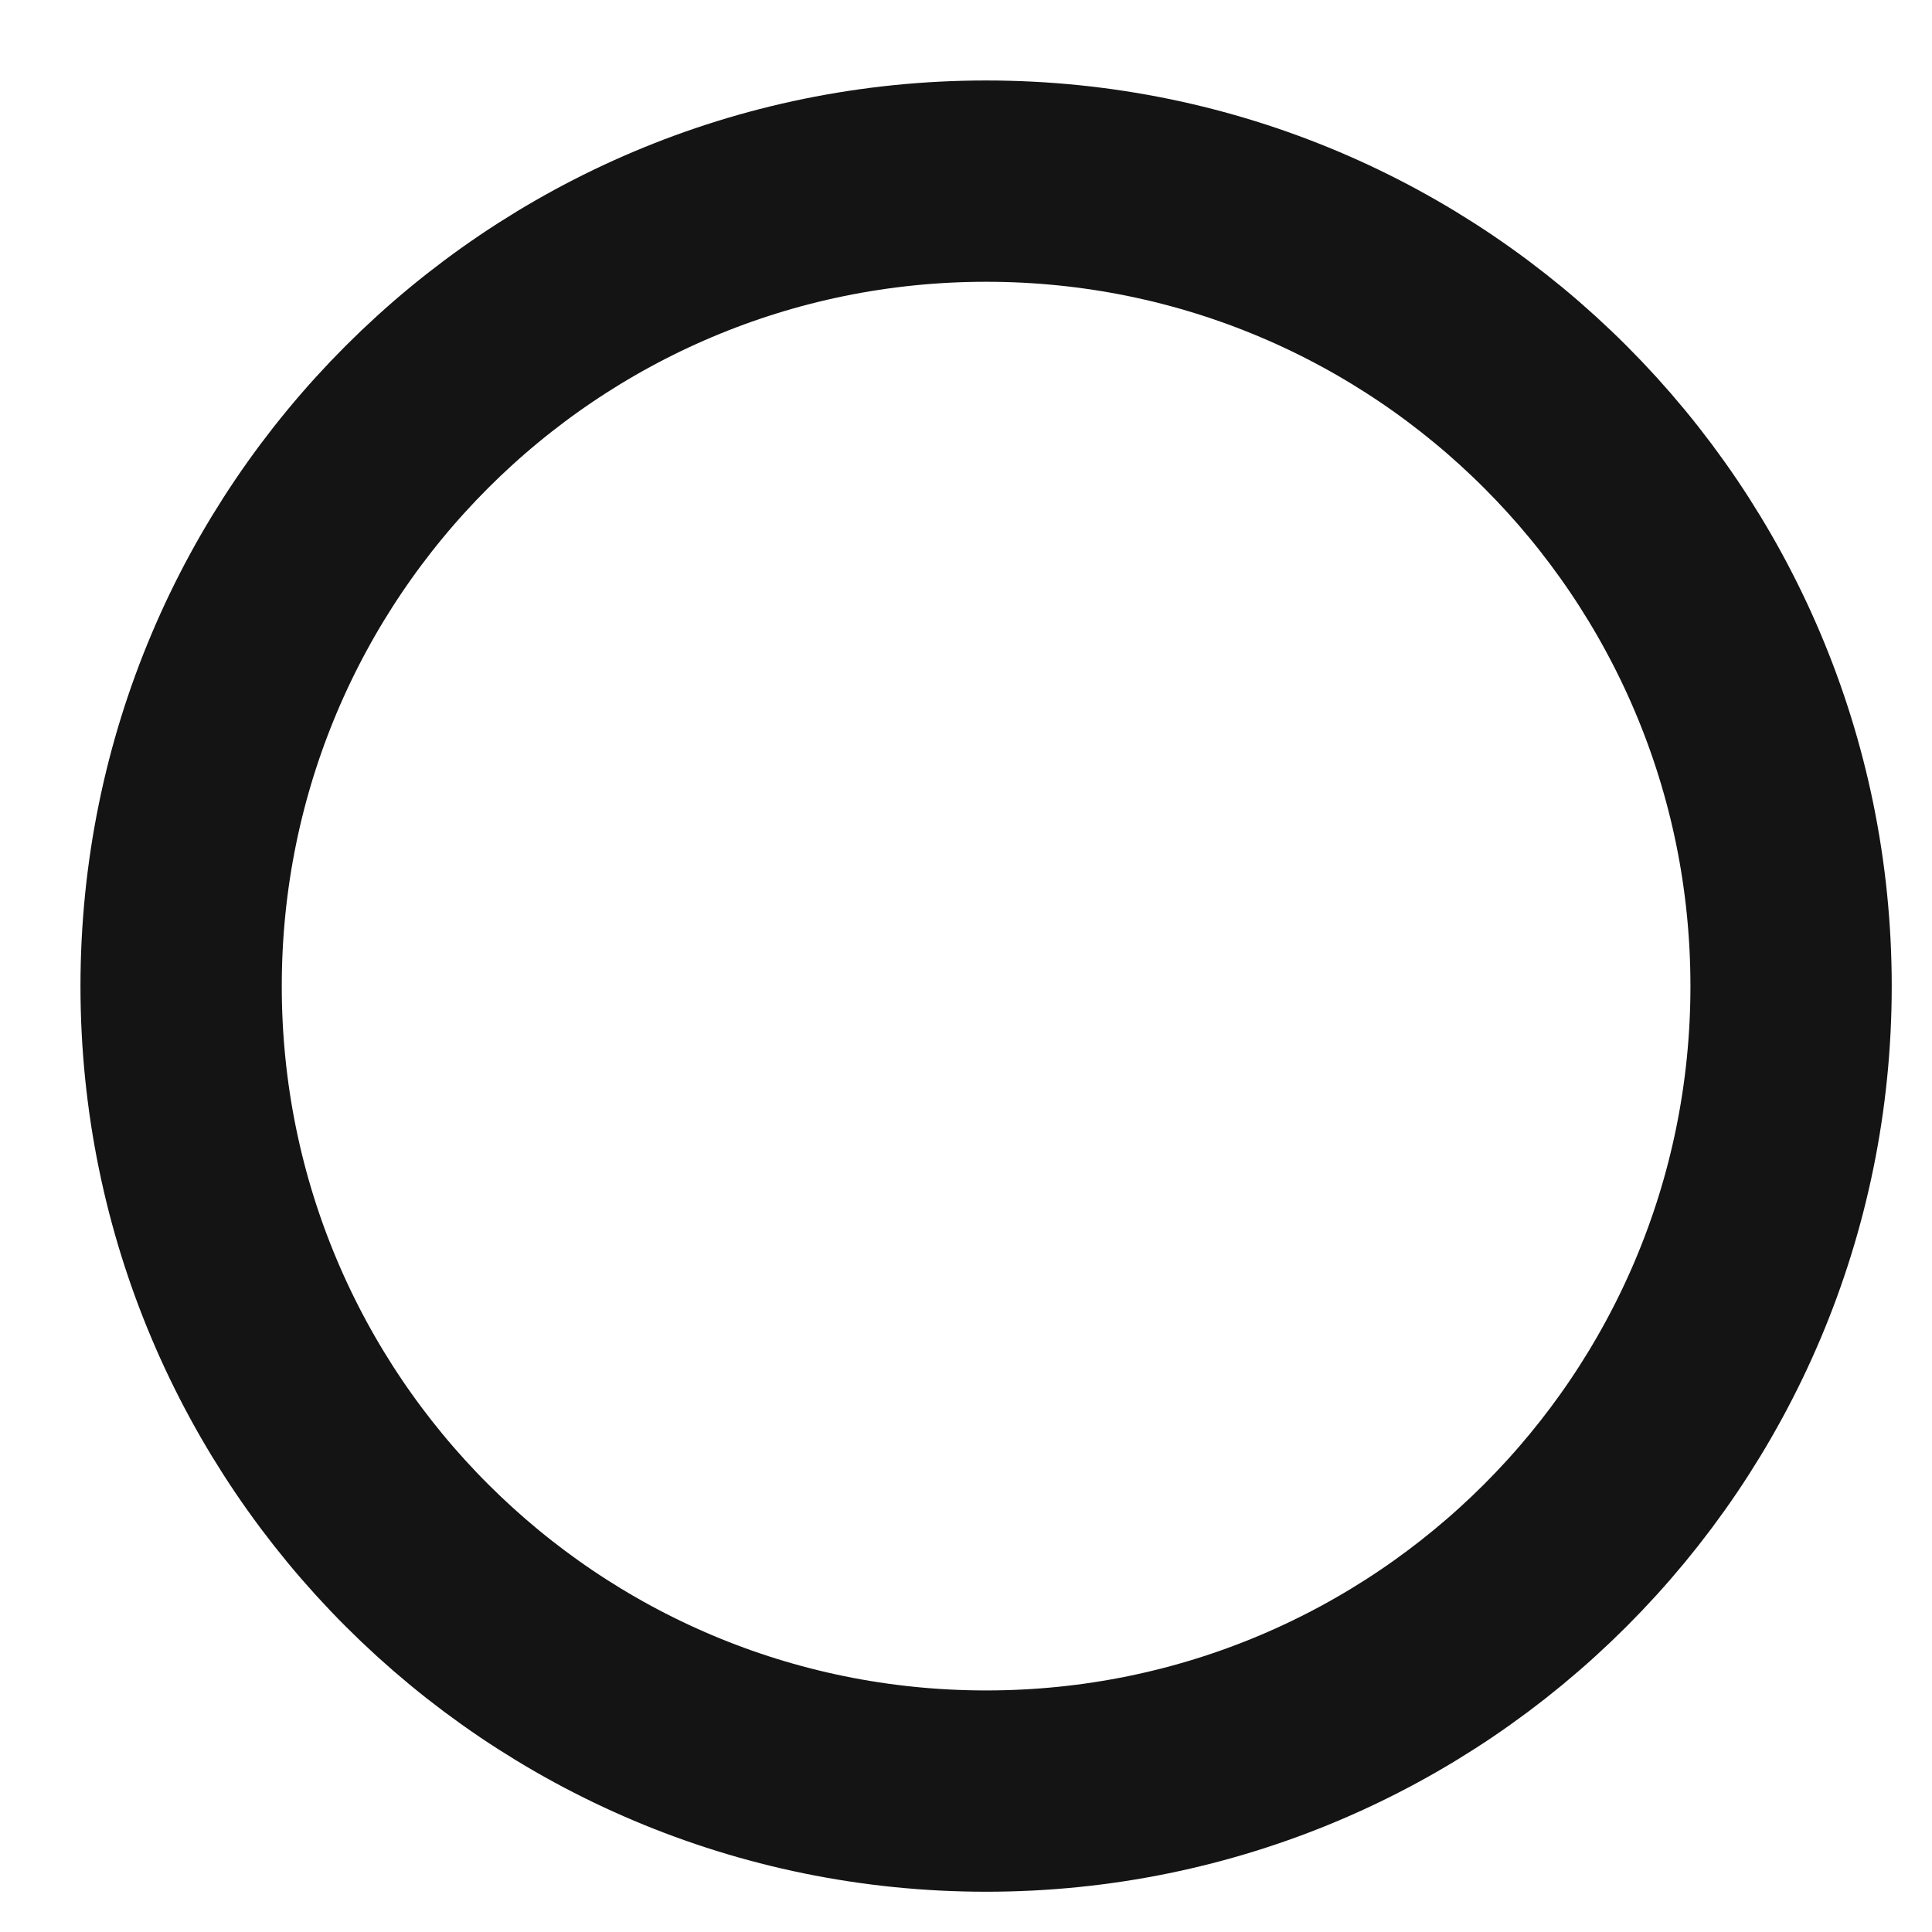
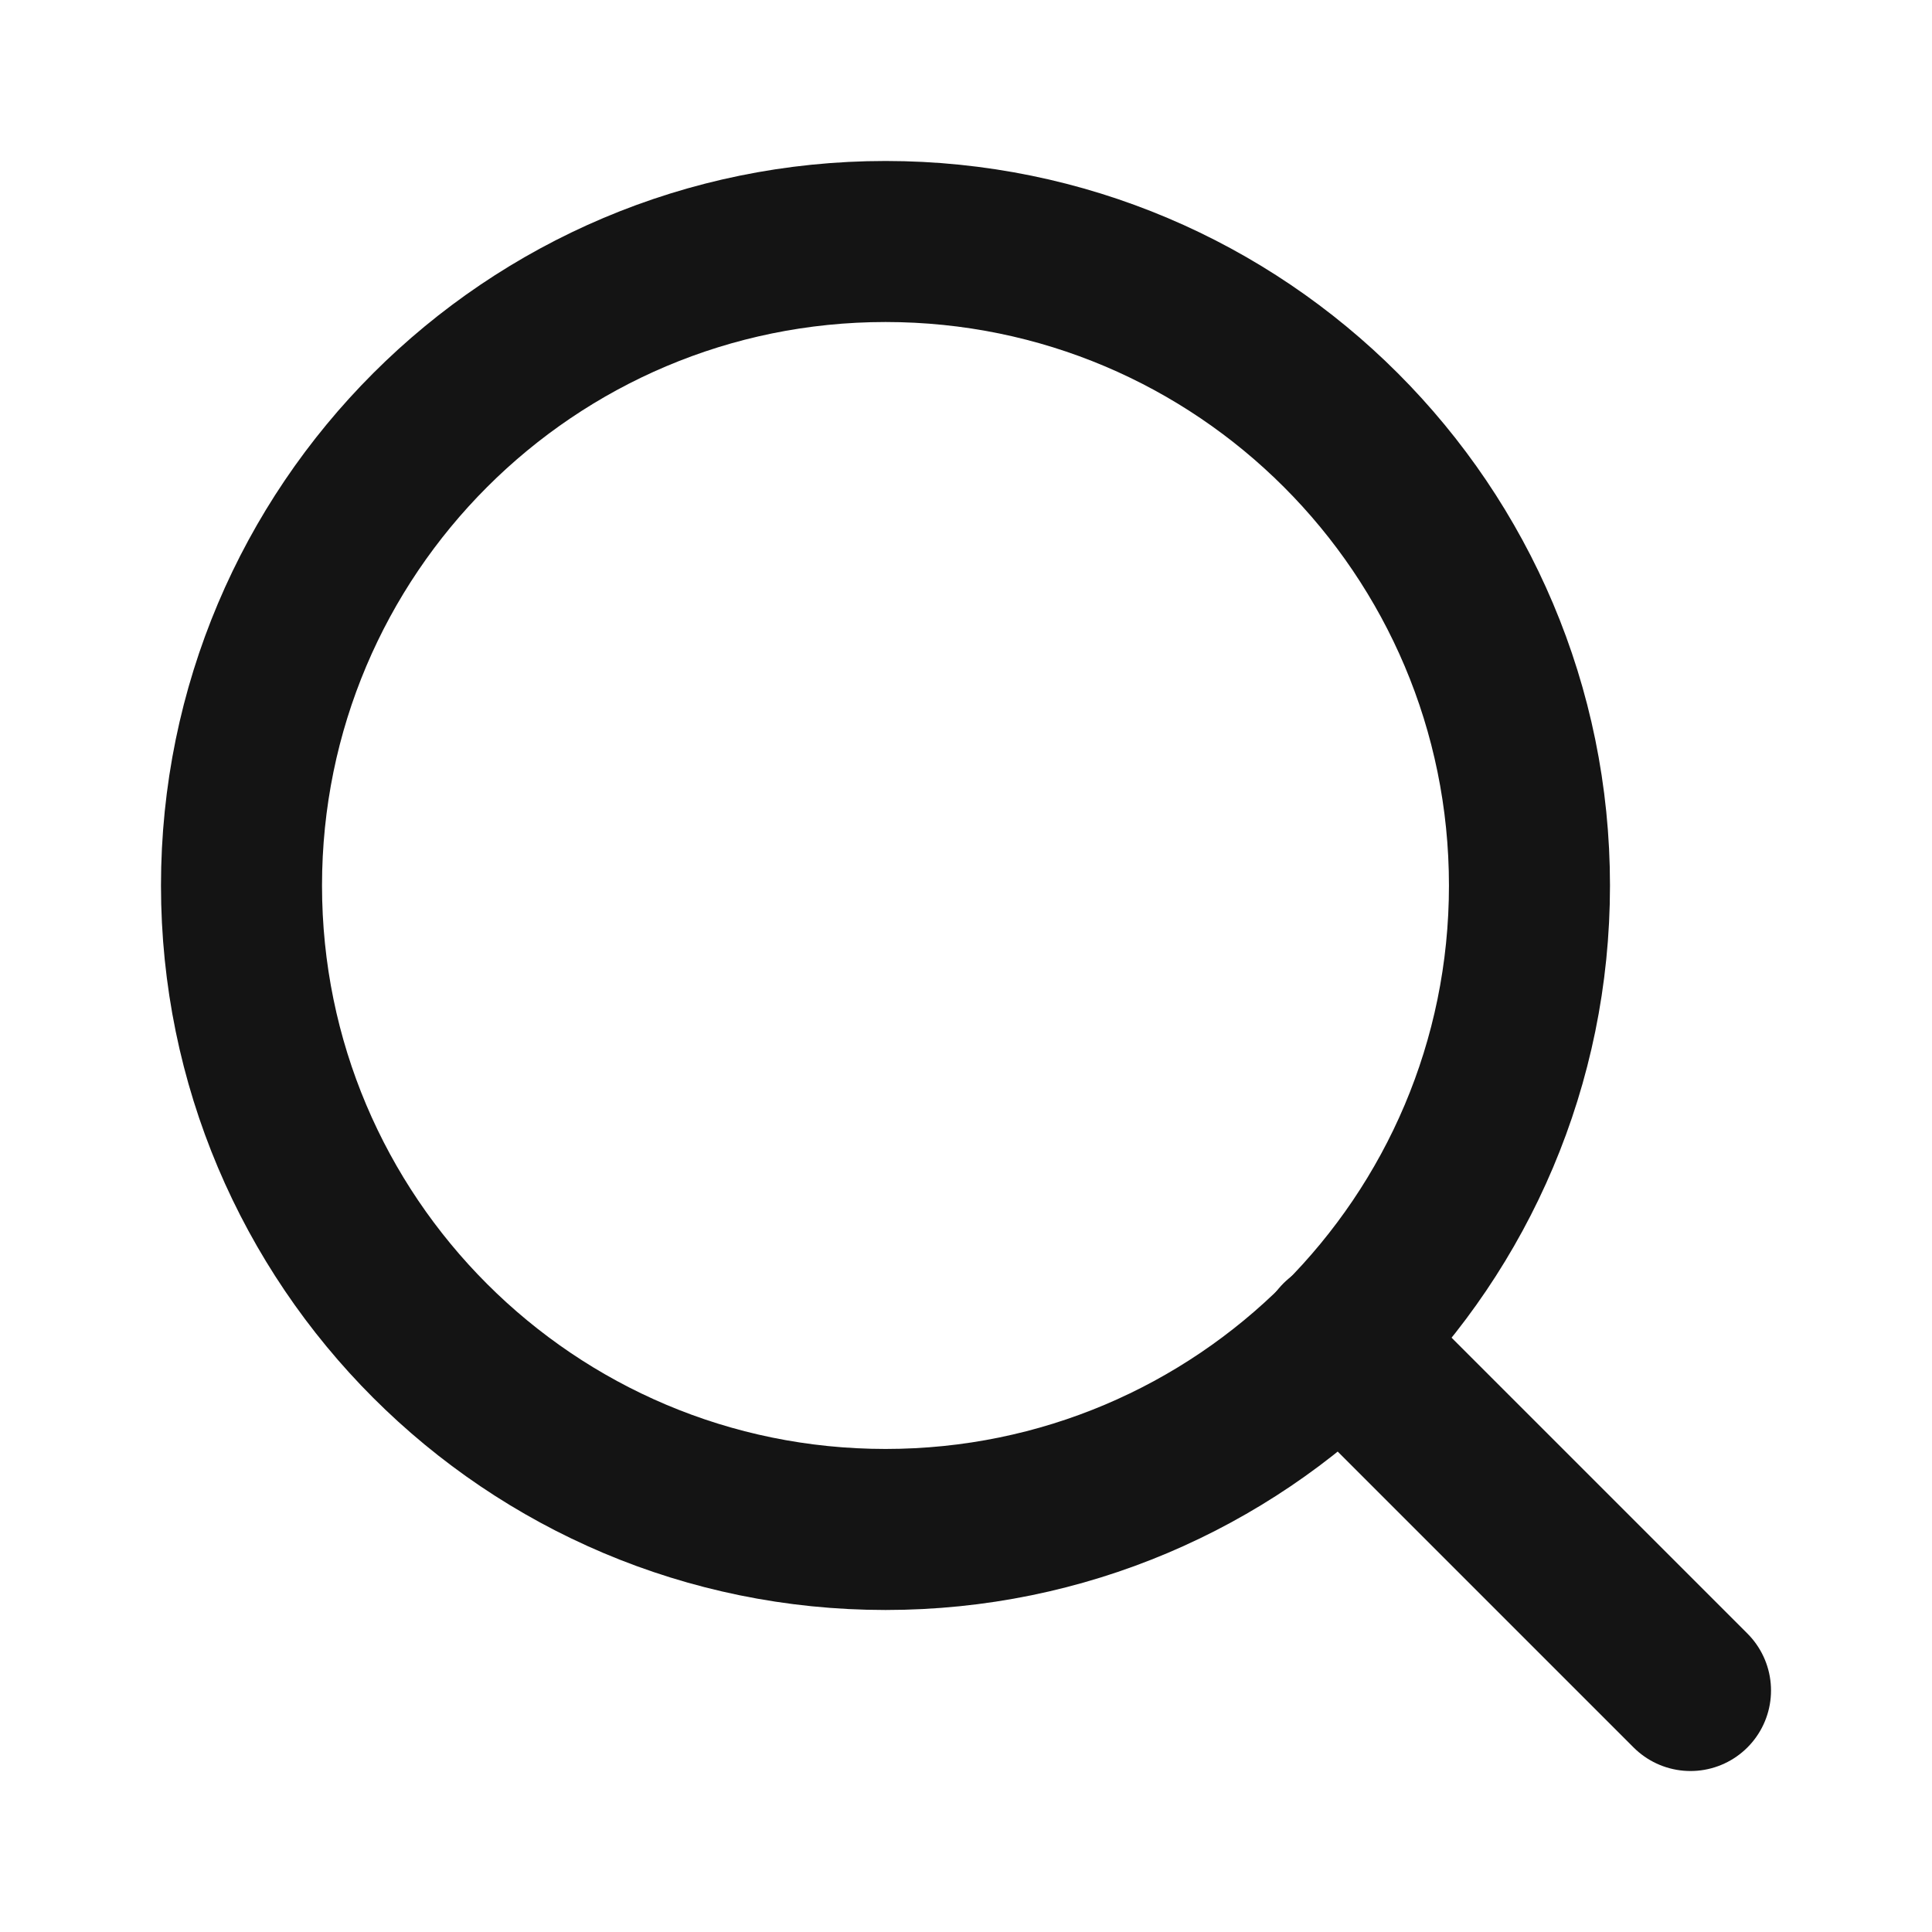
- <svg xmlns="http://www.w3.org/2000/svg" width="16" height="16" viewBox="0 0 16 16" fill="none">
-   <path d="M8.167 14.833C11.849 14.833 14.833 11.849 14.833 8.167C14.833 4.485 11.849 1.5 8.167 1.5C4.485 1.5 1.5 4.485 1.5 8.167C1.5 11.849 4.485 14.833 8.167 14.833Z" stroke="#141414" stroke-width="1.667" stroke-linecap="round" stroke-linejoin="round" />
+ <svg xmlns="http://www.w3.org/2000/svg" width="20" height="20" viewBox="0 0 20 20" fill="none">
+   <path d="M9.167 15.833C12.849 15.833 15.833 12.849 15.833 9.167C15.833 5.485 12.849 2.5 9.167 2.5C5.485 2.5 2.5 5.485 2.5 9.167C2.5 12.849 5.485 15.833 9.167 15.833Z" stroke="#141414" stroke-width="1.667" stroke-linecap="round" stroke-linejoin="round" />
+   <path d="M17.5 17.5L13.875 13.875" stroke="#141414" stroke-width="1.667" stroke-linecap="round" stroke-linejoin="round" />
</svg>
